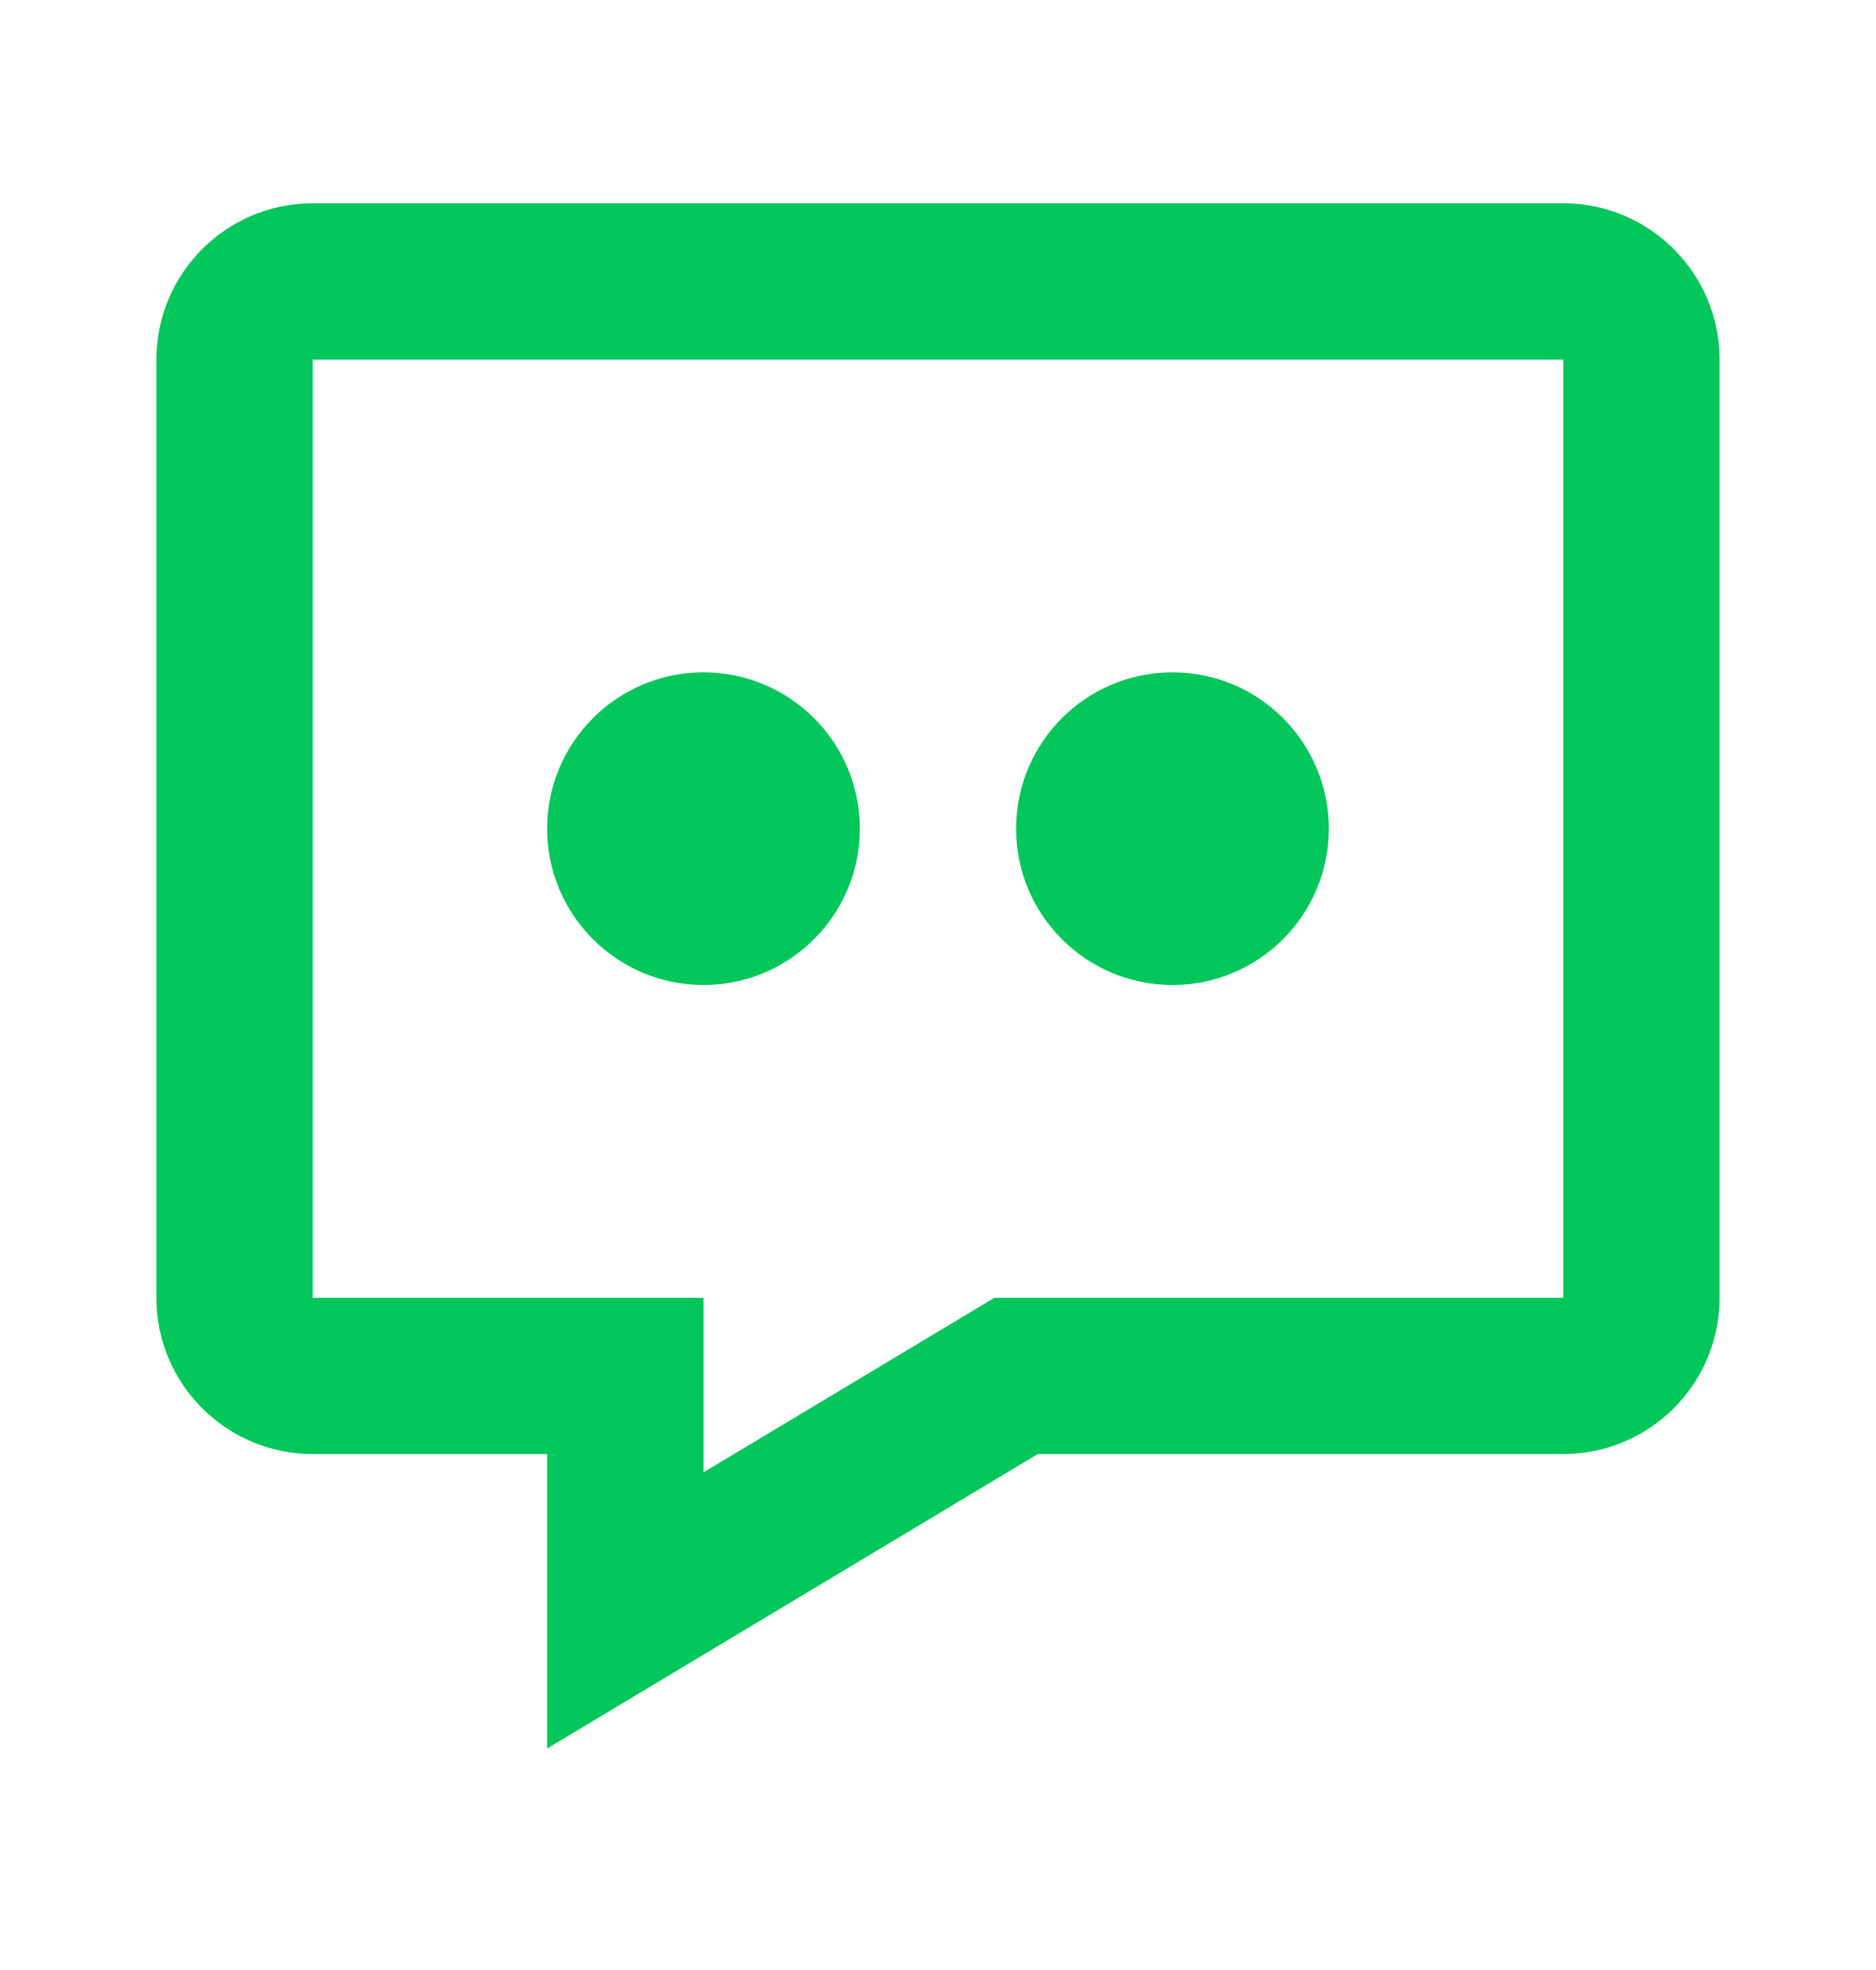
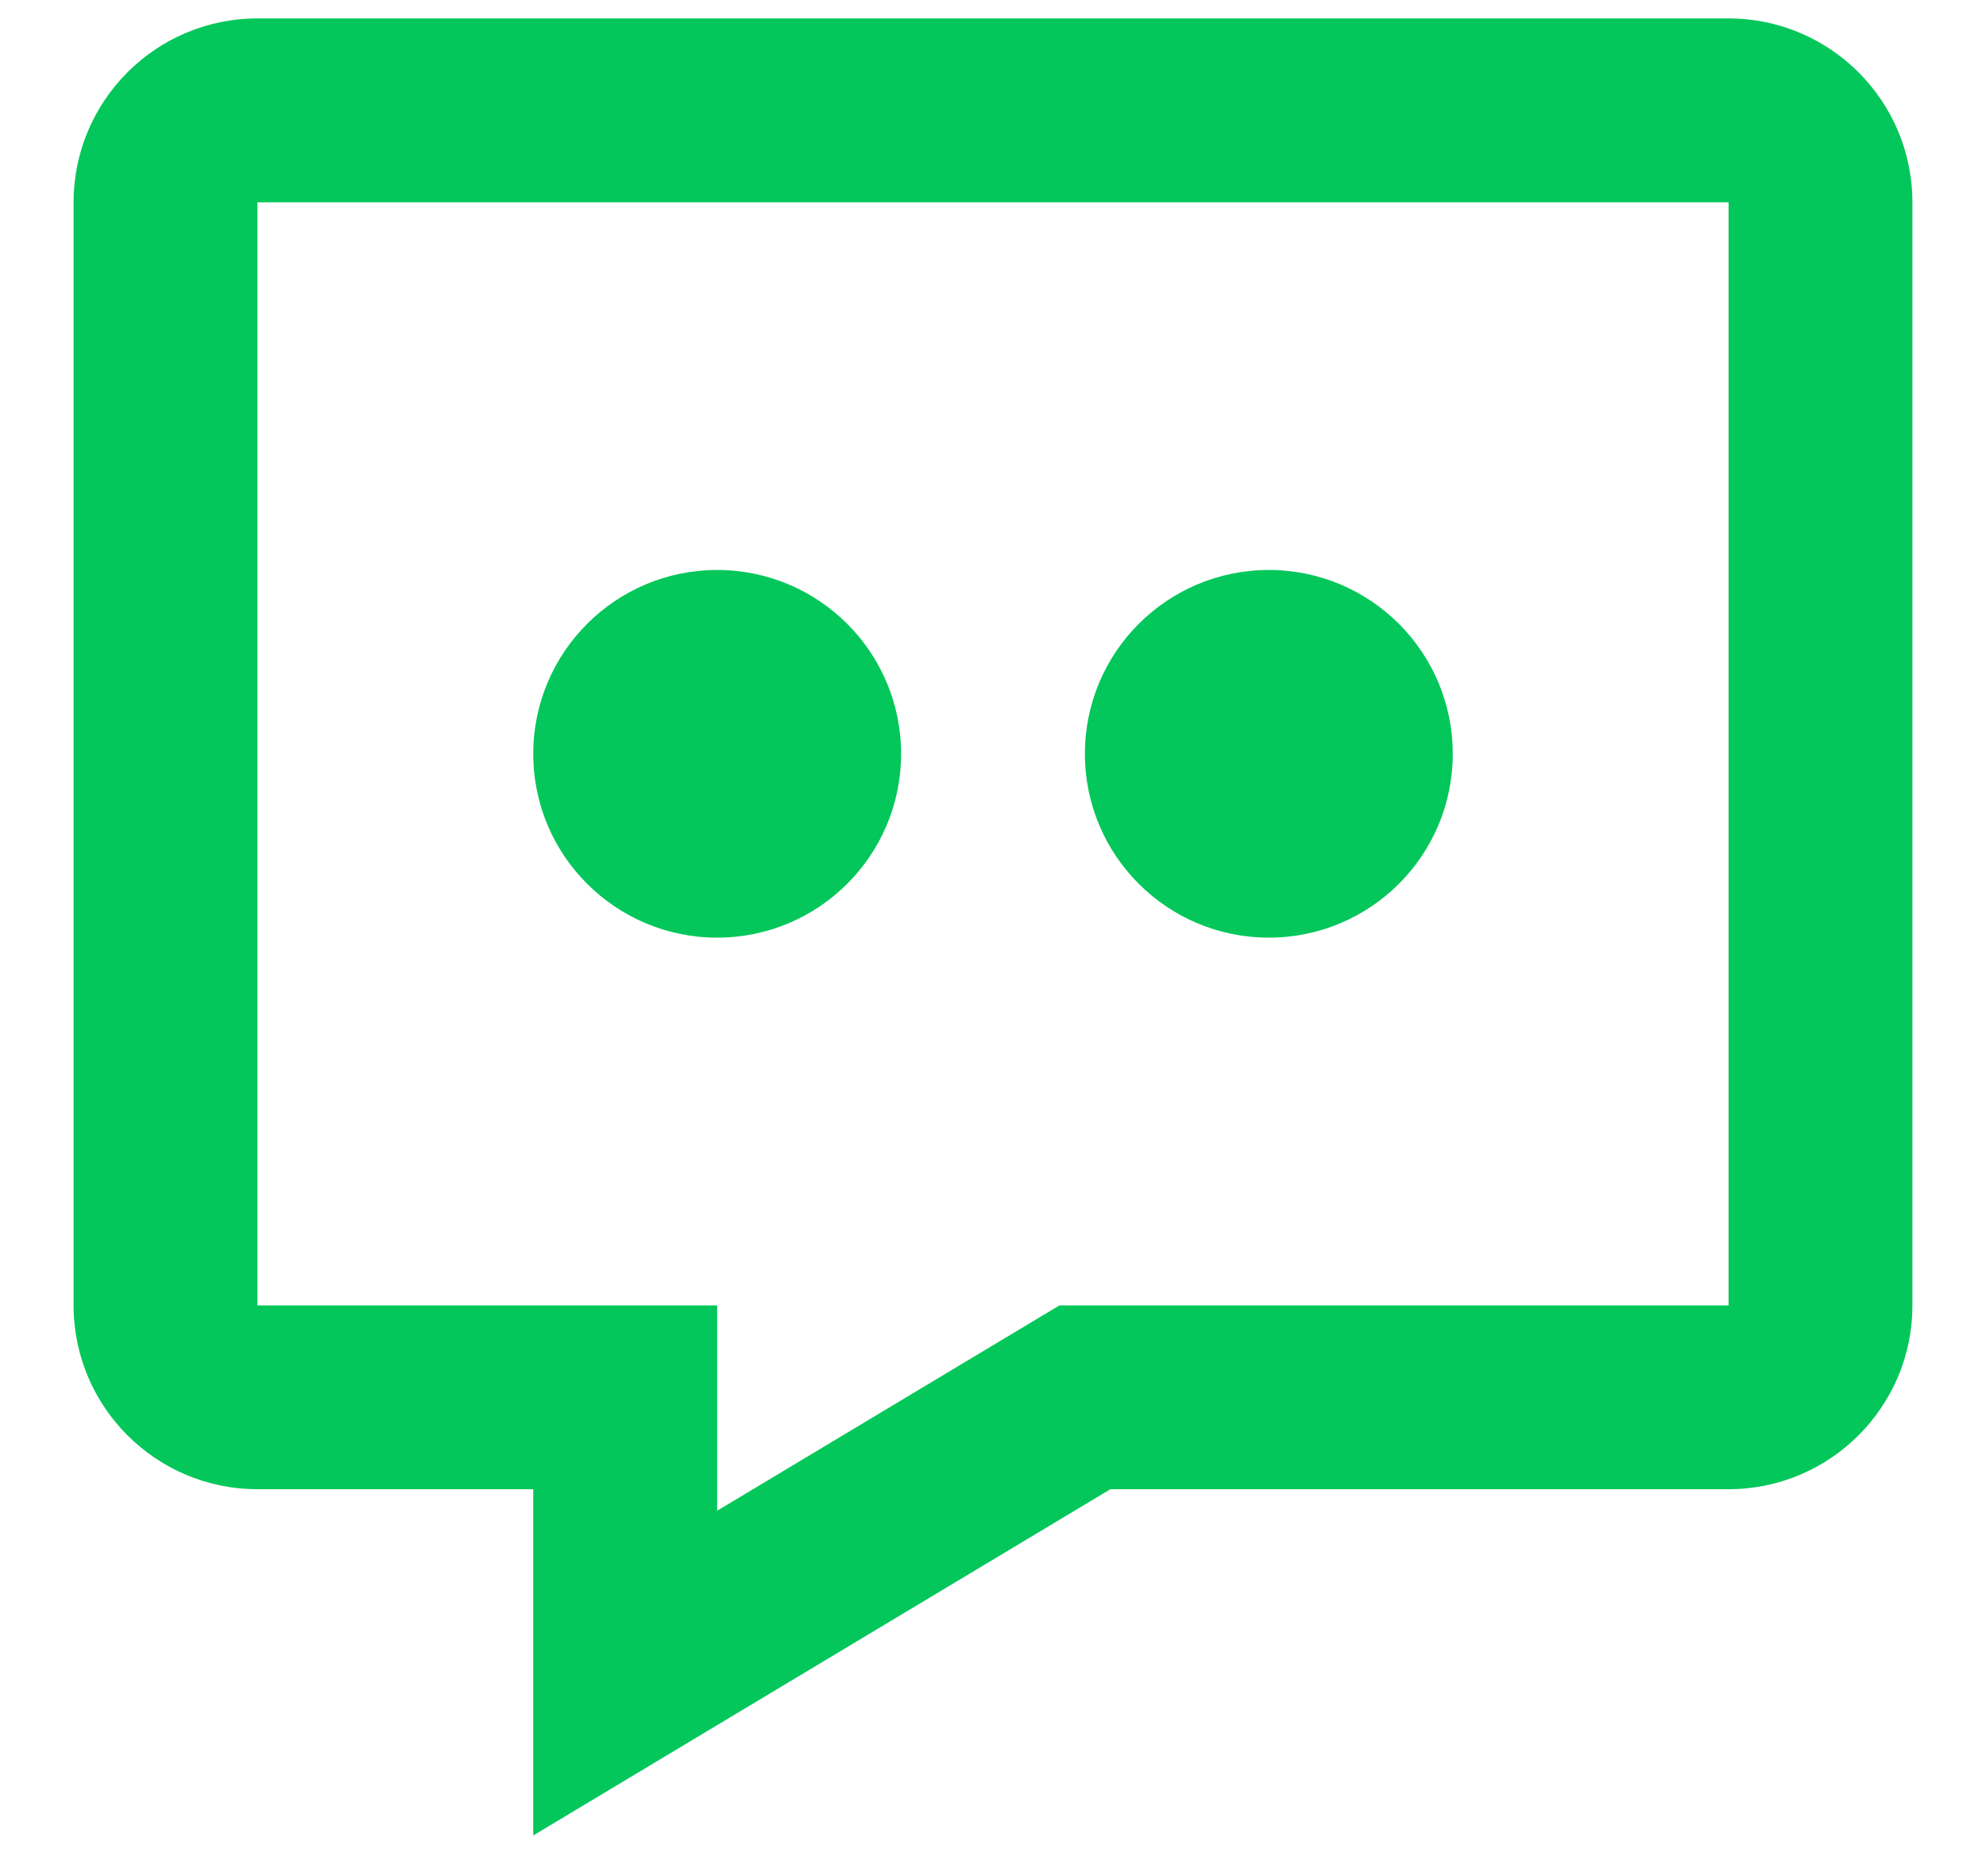
- <svg xmlns="http://www.w3.org/2000/svg" width="20" height="21" viewBox="0 0 20 21" fill="none">
-   <path d="M16.667 2.167H3.333C2.414 2.167 1.667 2.914 1.667 3.834V13.834C1.667 14.753 2.414 15.5 3.333 15.5H5.833V18.639L11.064 15.5H16.667C17.586 15.5 18.333 14.753 18.333 13.834V3.834C18.333 2.914 17.586 2.167 16.667 2.167ZM16.667 13.834H10.602L7.5 15.695V13.834H3.333V3.834H16.667V13.834Z" fill="#03C75A" />
-   <path d="M12.5 10.5C13.421 10.5 14.167 9.754 14.167 8.834C14.167 7.913 13.421 7.167 12.5 7.167C11.579 7.167 10.833 7.913 10.833 8.834C10.833 9.754 11.579 10.5 12.5 10.5Z" fill="#03C75A" />
-   <path d="M7.5 10.5C8.42 10.5 9.167 9.754 9.167 8.834C9.167 7.913 8.42 7.167 7.5 7.167C6.58 7.167 5.833 7.913 5.833 8.834C5.833 9.754 6.58 10.5 7.5 10.5Z" fill="#03C75A" />
+ <svg xmlns="http://www.w3.org/2000/svg" width="18" height="17" viewBox="0 0 18 17" fill="none">
+   <path d="M15.667 0.167H2.333C1.414 0.167 0.667 0.914 0.667 1.834V11.834C0.667 12.753 1.414 13.5 2.333 13.5H4.833V16.639L10.064 13.5H15.667C16.586 13.5 17.333 12.753 17.333 11.834V1.834C17.333 0.914 16.586 0.167 15.667 0.167ZM15.667 11.834H9.602L6.5 13.695V11.834H2.333V1.834H15.667V11.834Z" fill="#03C75A" />
+   <path d="M11.5 8.5C12.421 8.5 13.167 7.754 13.167 6.834C13.167 5.913 12.421 5.167 11.5 5.167C10.579 5.167 9.833 5.913 9.833 6.834C9.833 7.754 10.579 8.5 11.5 8.5Z" fill="#03C75A" />
+   <path d="M6.5 8.5C7.42 8.5 8.167 7.754 8.167 6.834C8.167 5.913 7.42 5.167 6.5 5.167C5.58 5.167 4.833 5.913 4.833 6.834C4.833 7.754 5.58 8.5 6.5 8.5Z" fill="#03C75A" />
</svg>
